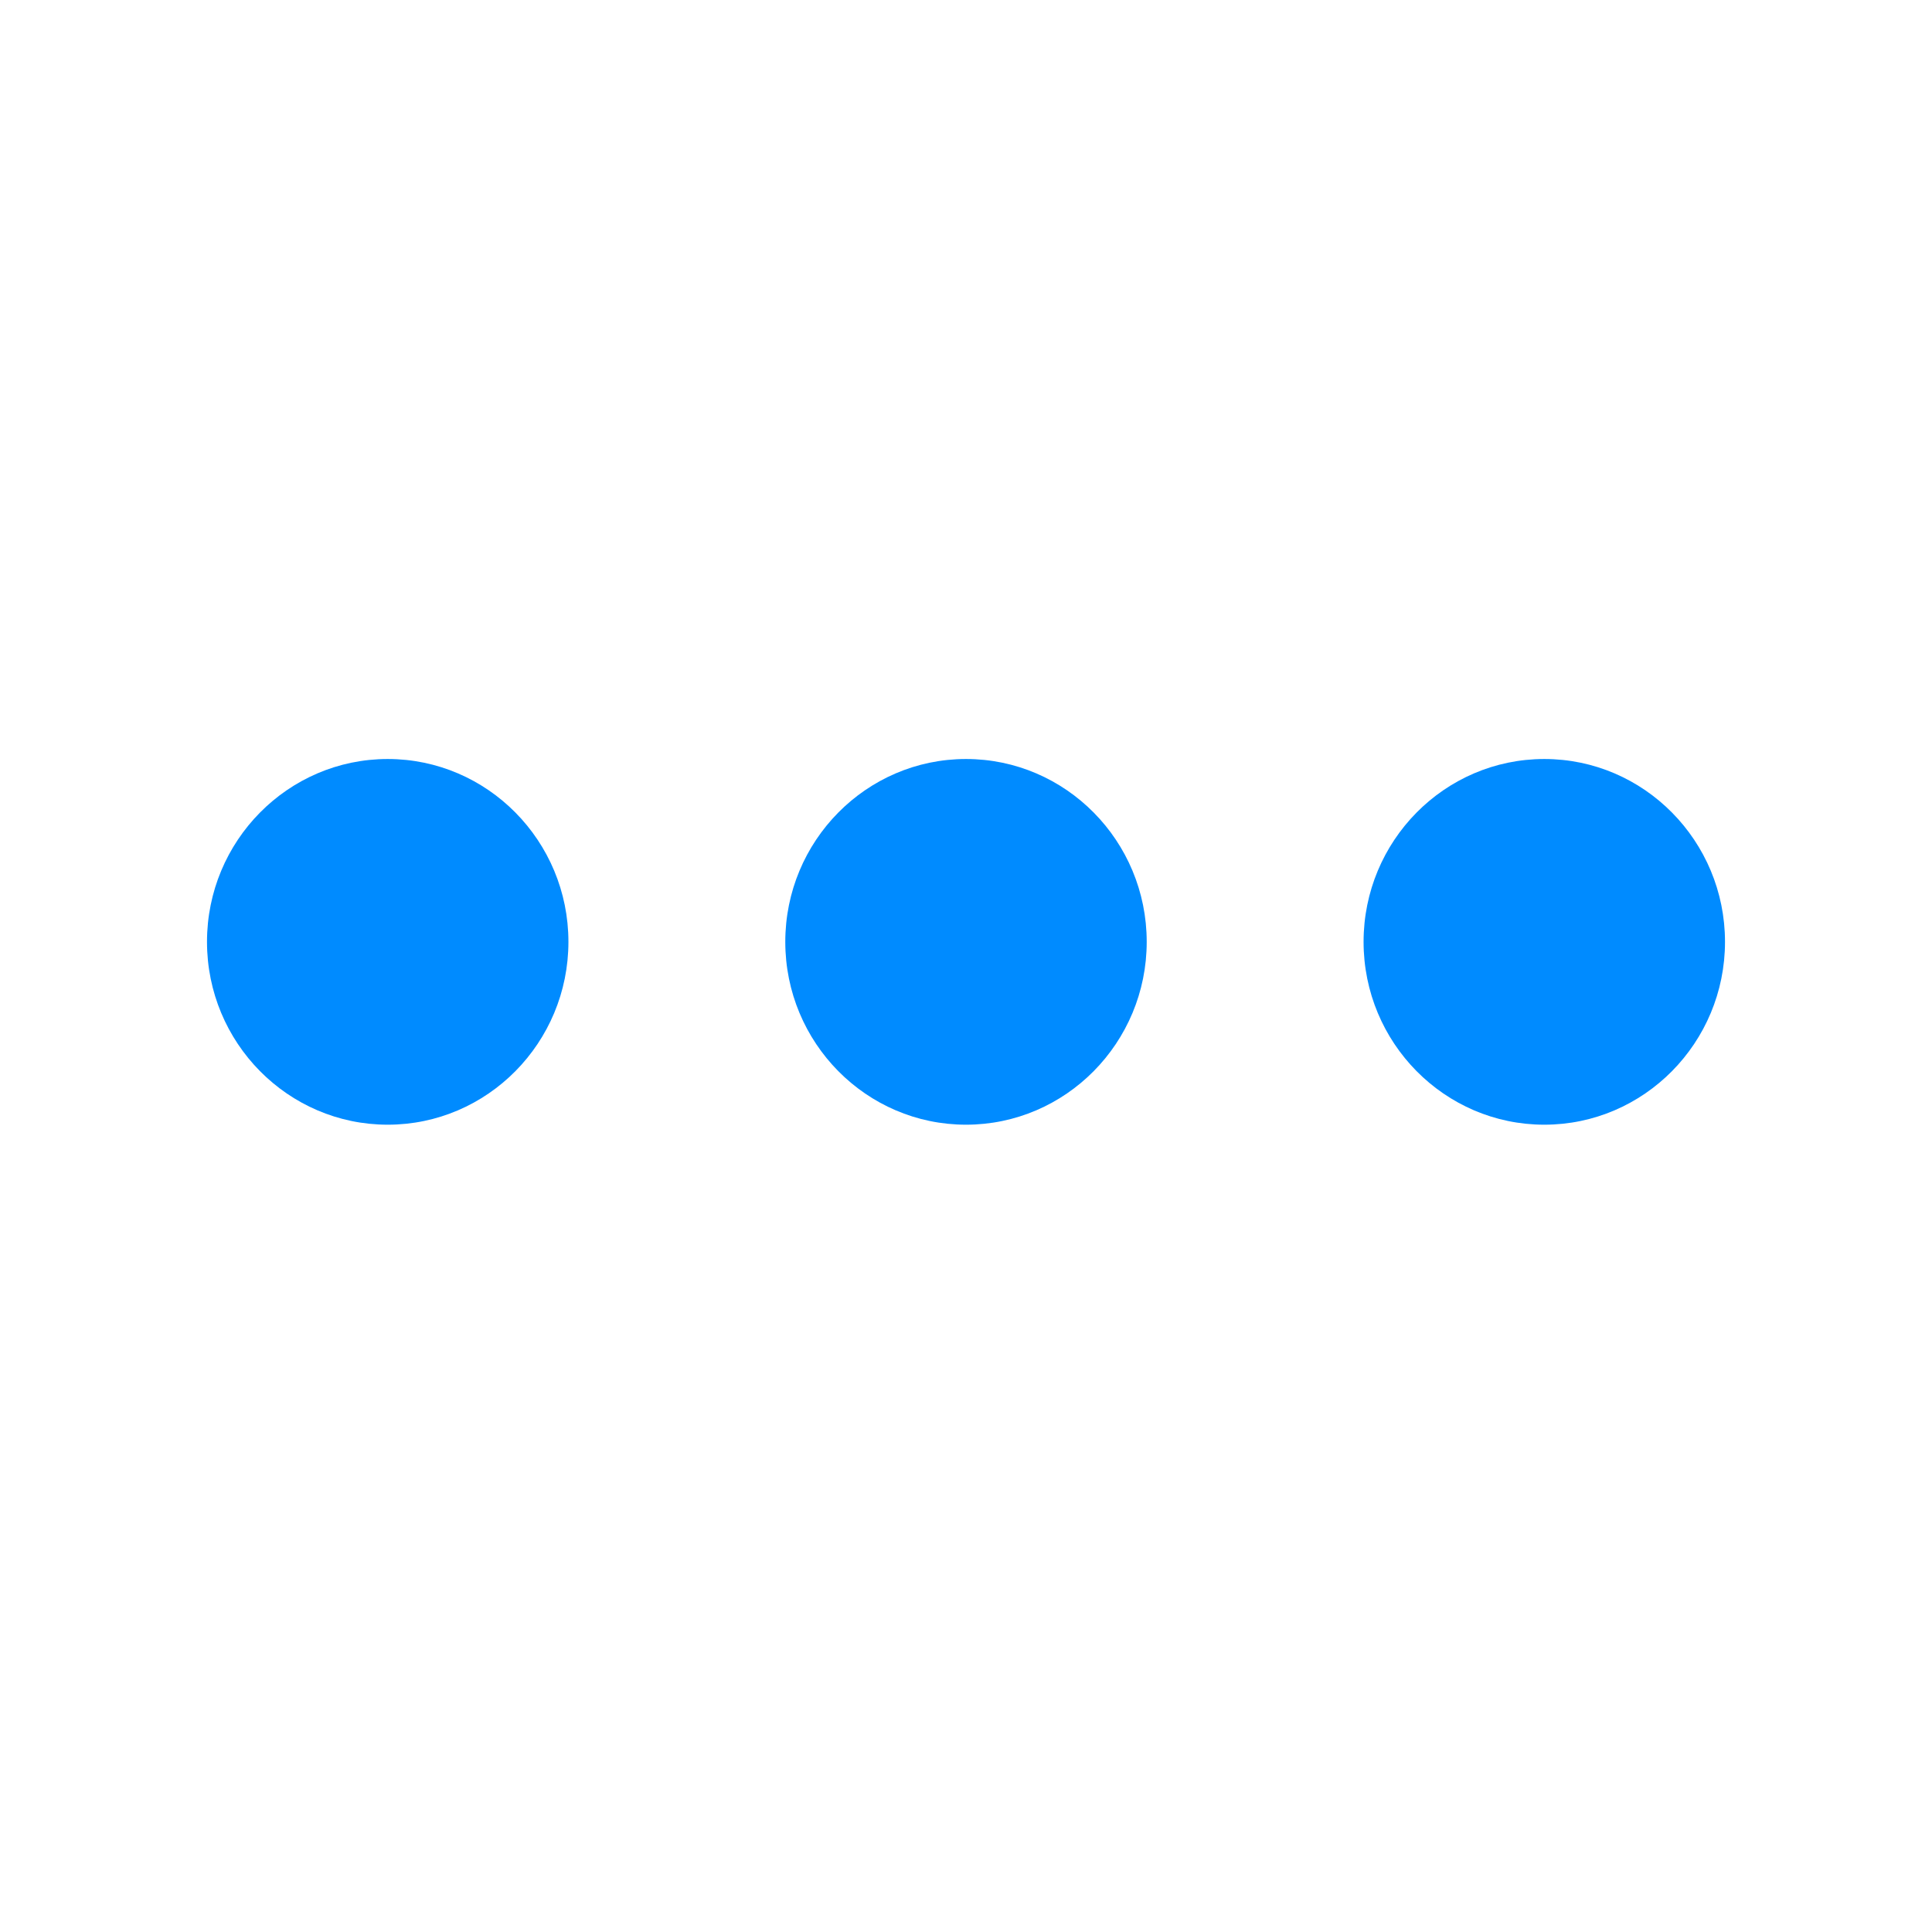
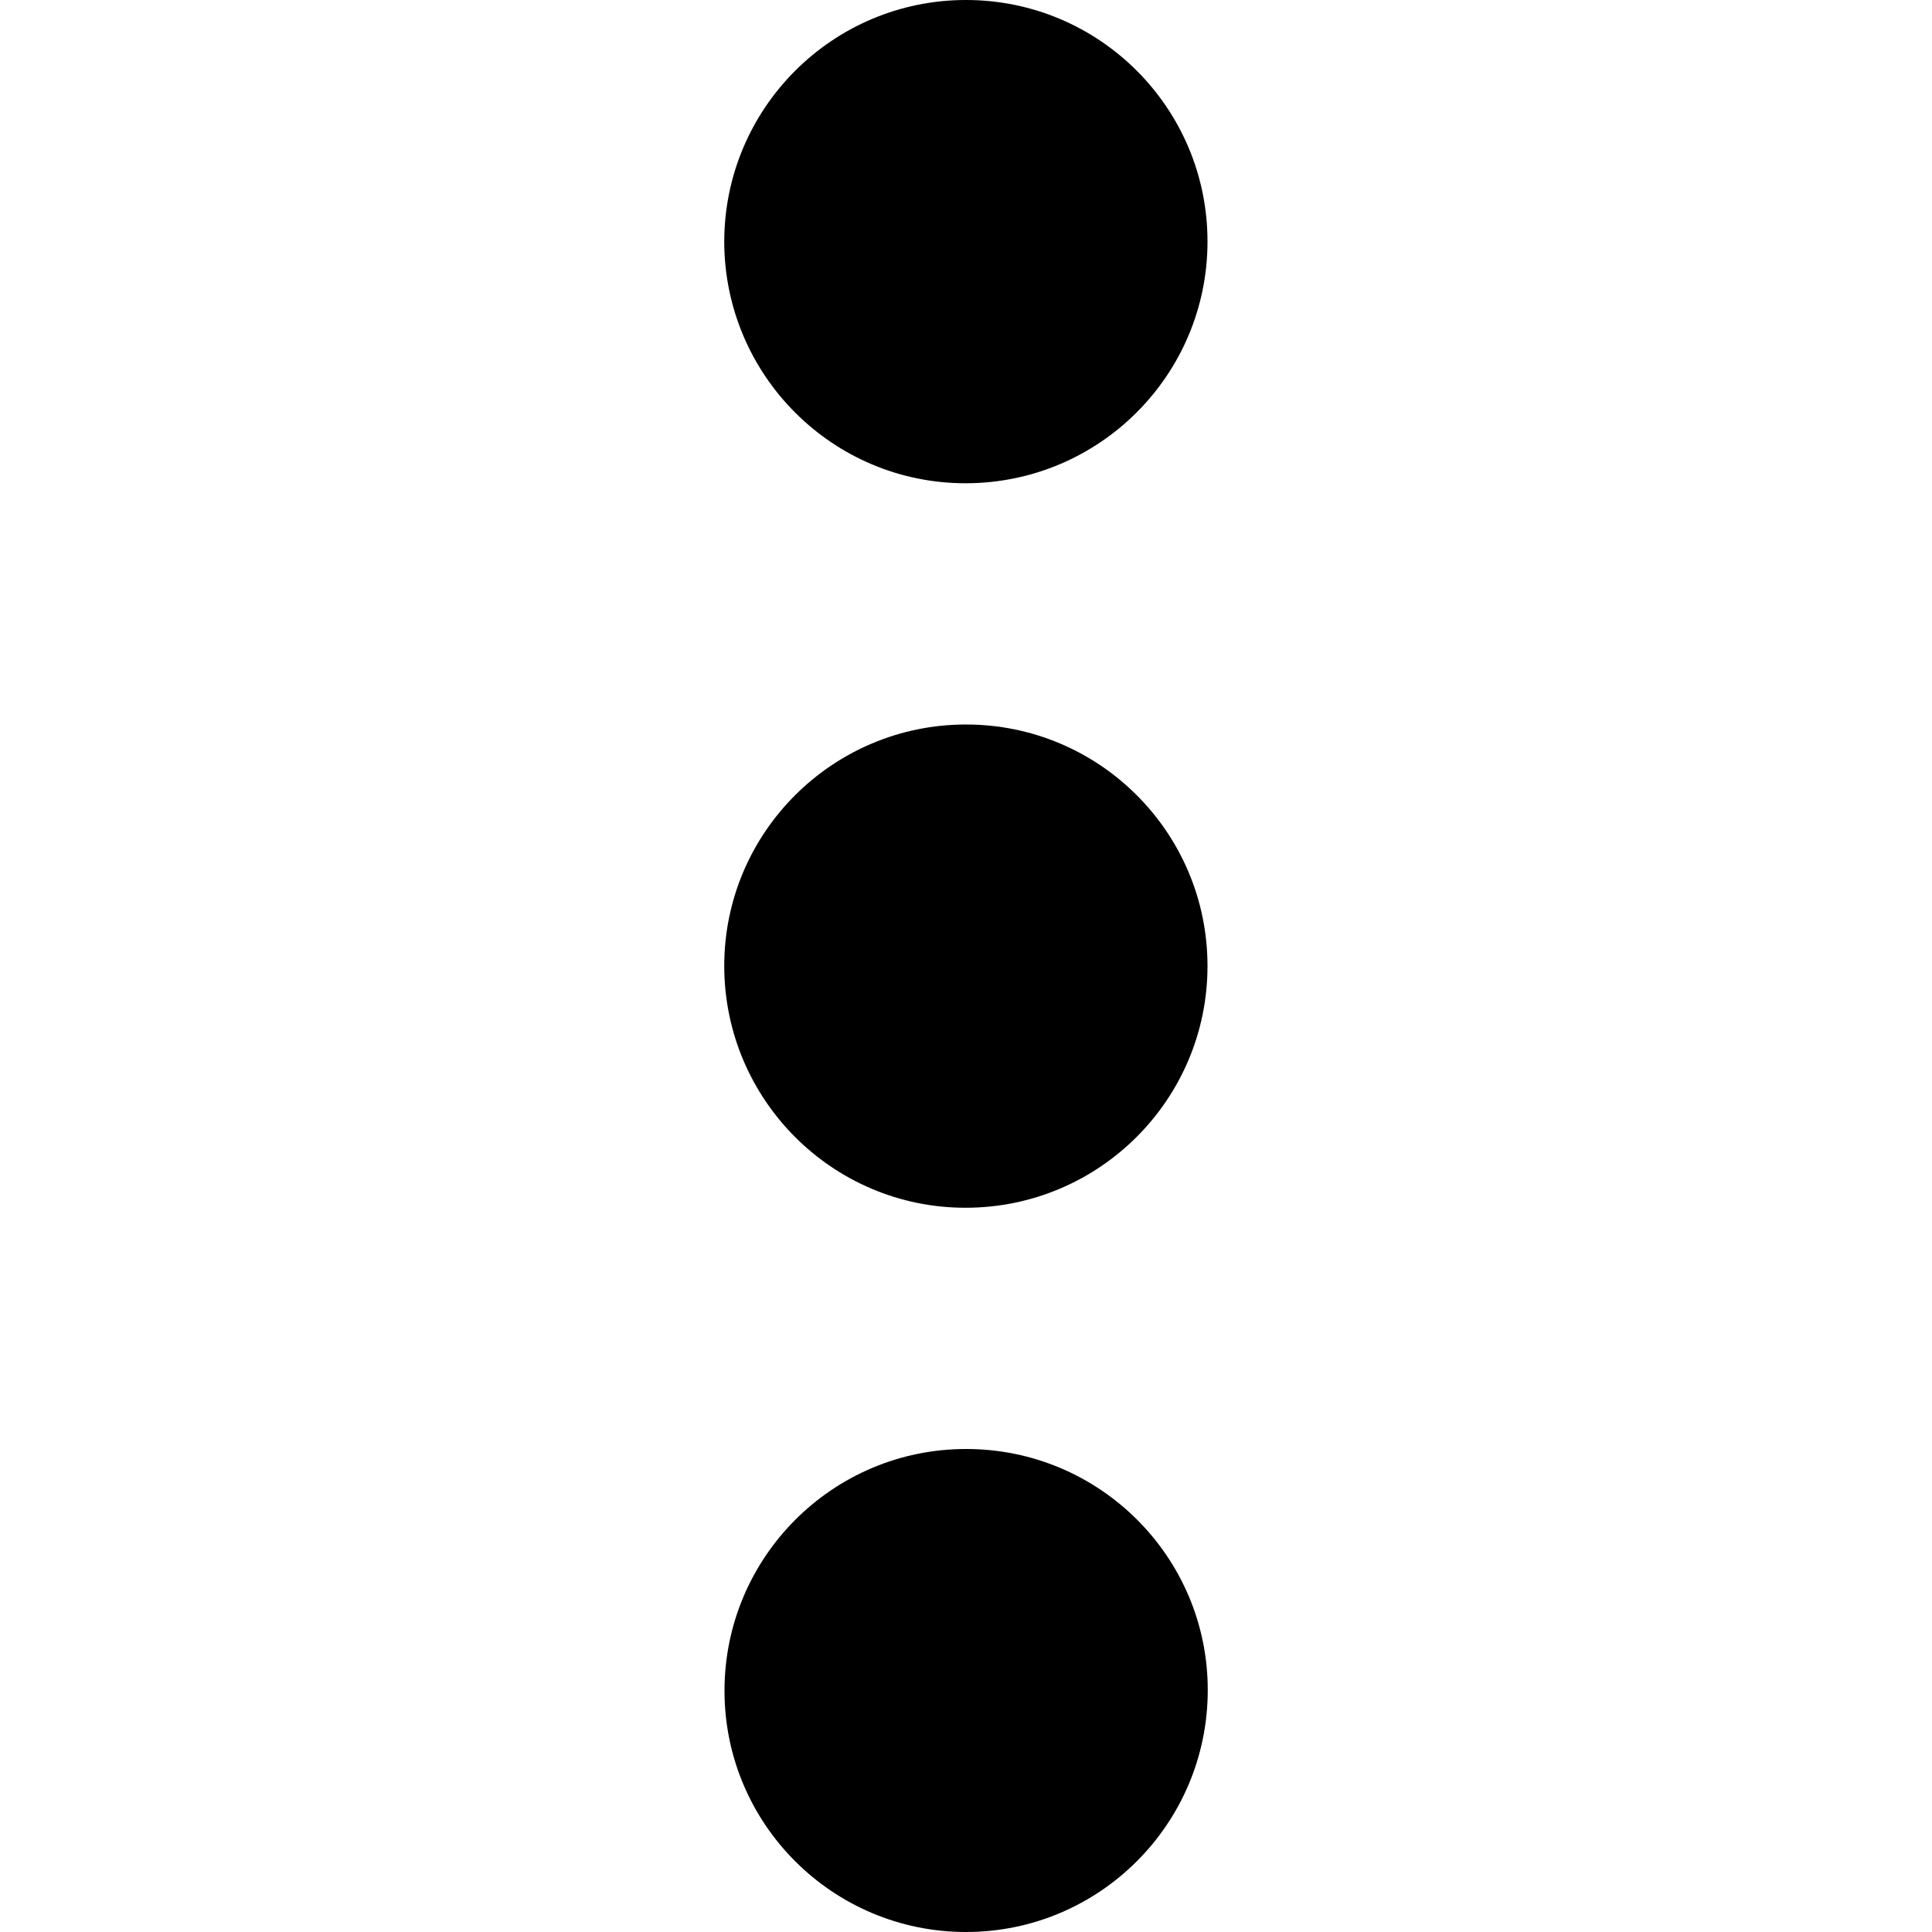
- <svg xmlns="http://www.w3.org/2000/svg" width="28" height="28" viewBox="0 0 28 28" fill="none">
-   <path fill-rule="evenodd" clip-rule="evenodd" d="M5.619 11C7.064 11 8.238 12.188 8.238 13.65C8.238 15.112 7.064 16.3 5.619 16.3C4.174 16.3 3 15.112 3 13.65C3 12.188 4.174 11 5.619 11ZM14 11C15.445 11 16.619 12.188 16.619 13.65C16.619 15.112 15.445 16.3 14 16.3C12.555 16.3 11.381 15.112 11.381 13.65C11.381 12.188 12.555 11 14 11ZM22.381 11C23.826 11 25 12.188 25 13.65C25 15.112 23.826 16.3 22.381 16.3C20.936 16.3 19.762 15.112 19.762 13.65C19.762 12.188 20.936 11 22.381 11Z" fill="#008BFF" />
+ <svg xmlns="http://www.w3.org/2000/svg" xml:space="preserve" style="enable-background:new 0 0 756 756" viewBox="0 0 756 756">
+   <path d="M472.5 94.5c0 52.2-42.3 94.5-94.5 94.6s-94.5-42.3-94.6-94.5v-.1C283.5 42.3 325.8 0 378 0c52.2 0 94.5 42.3 94.5 94.5zm0 283.5c0 52.2-42.3 94.5-94.5 94.6s-94.5-42.3-94.6-94.5v-.1c0-52.2 42.4-94.5 94.6-94.5 52.2 0 94.5 42.3 94.5 94.5zM378 756c52.2 0 94.5-42.3 94.6-94.5S430.3 567 378.1 567h-.1c-52.2 0-94.5 42.4-94.5 94.6 0 52.1 42.3 94.4 94.5 94.4z" />
</svg>
